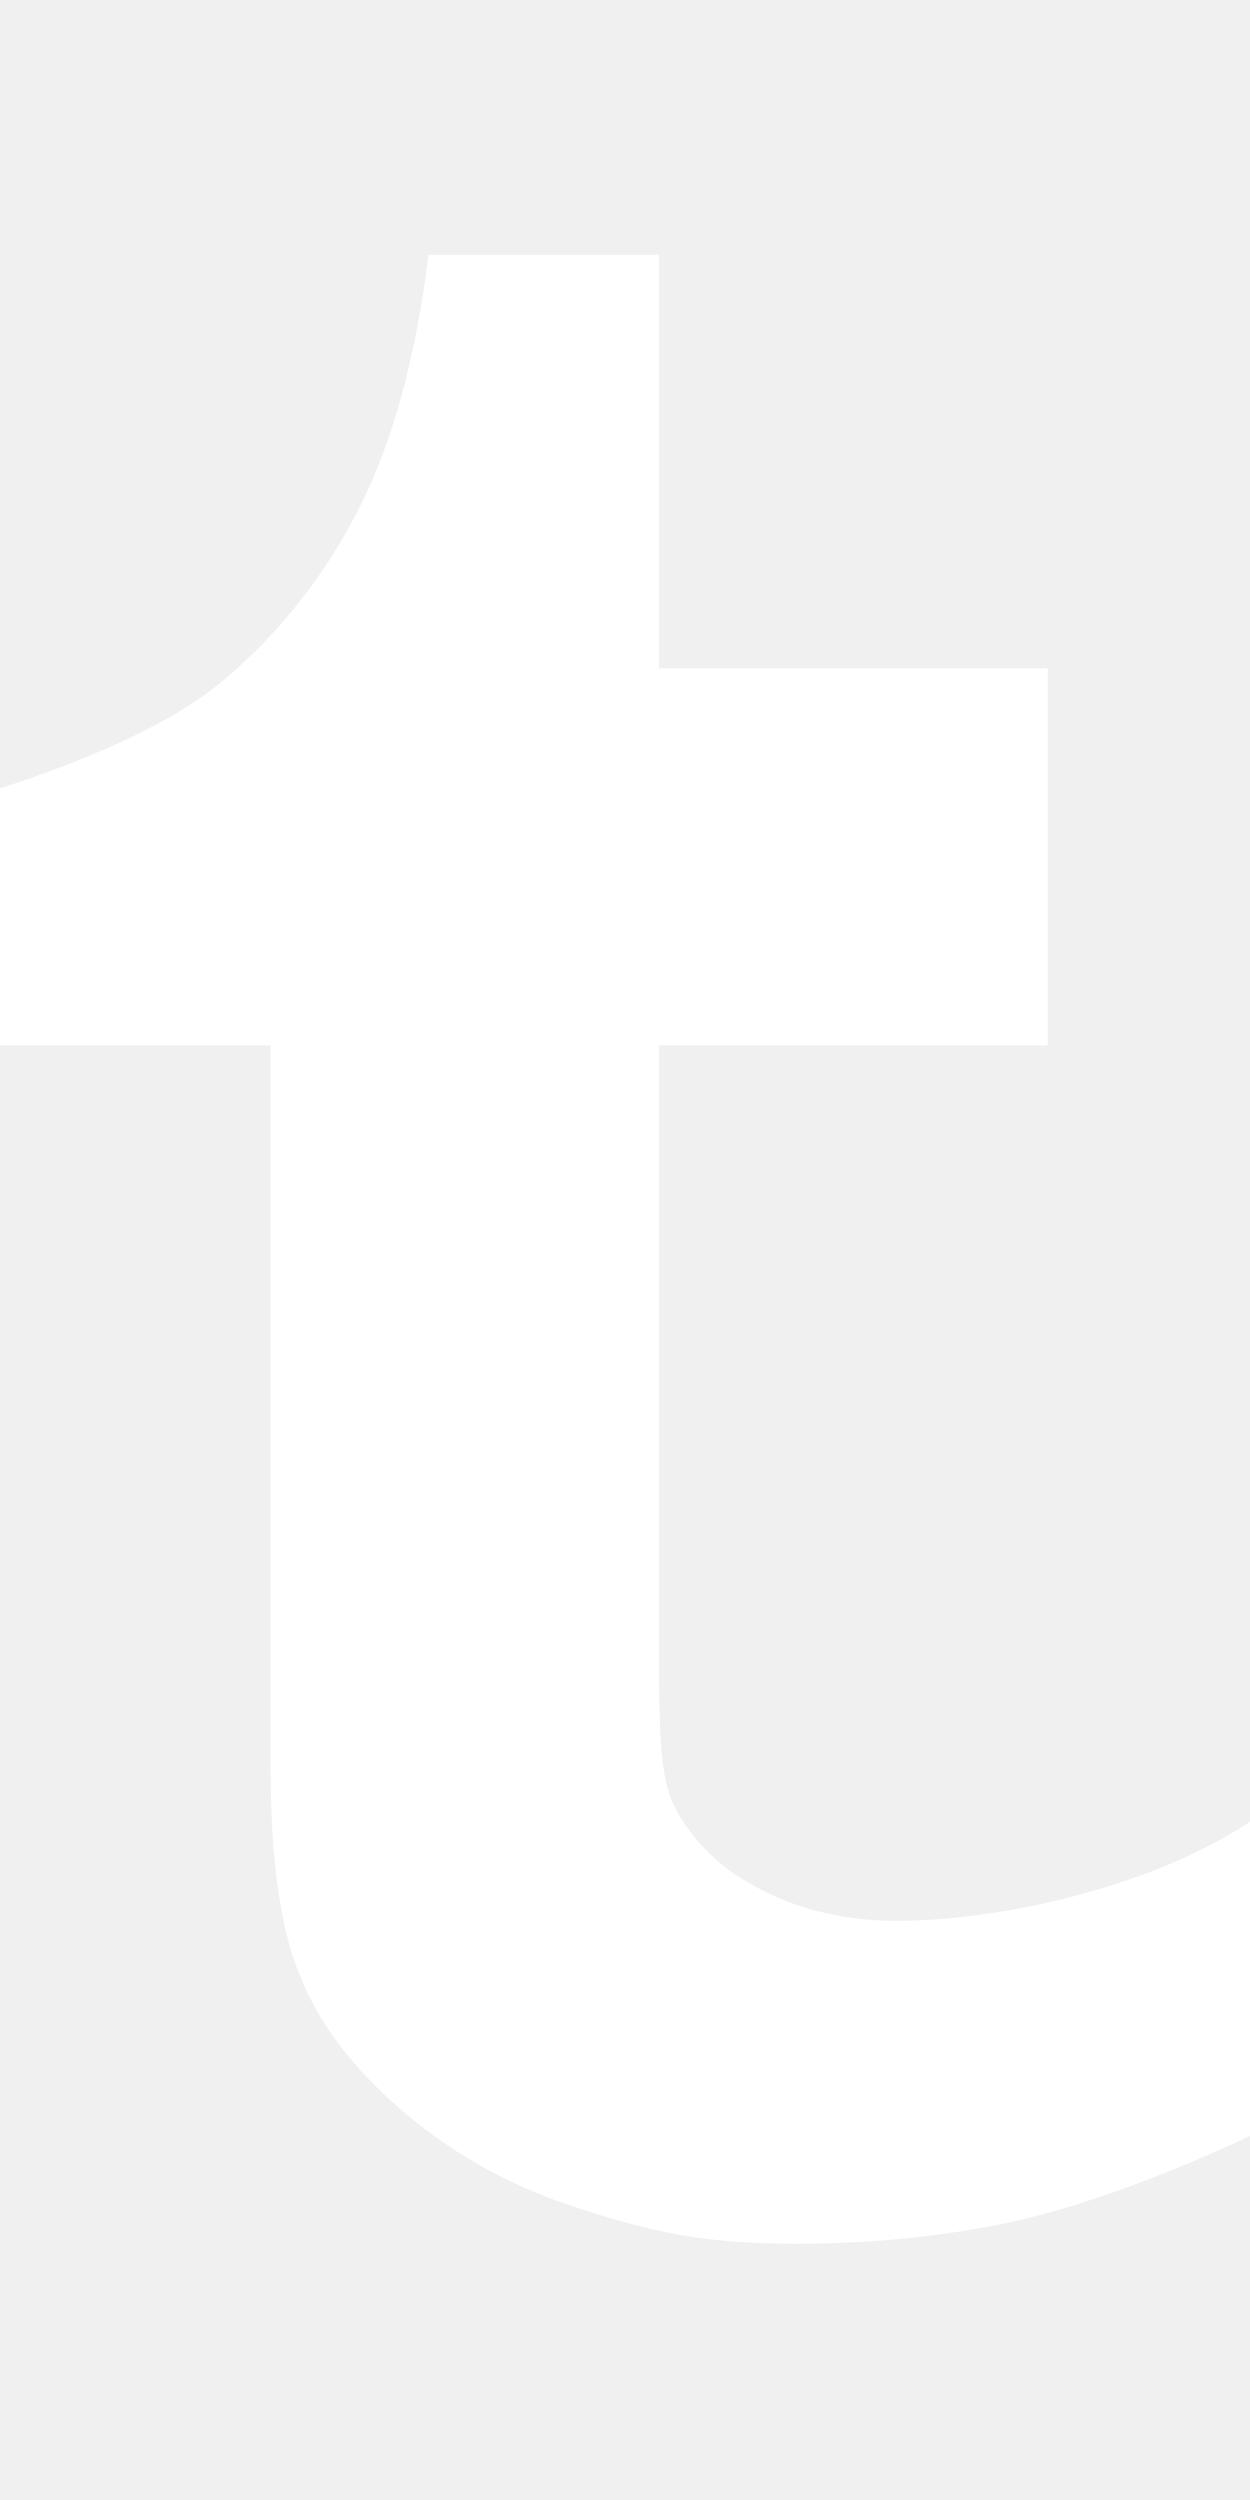
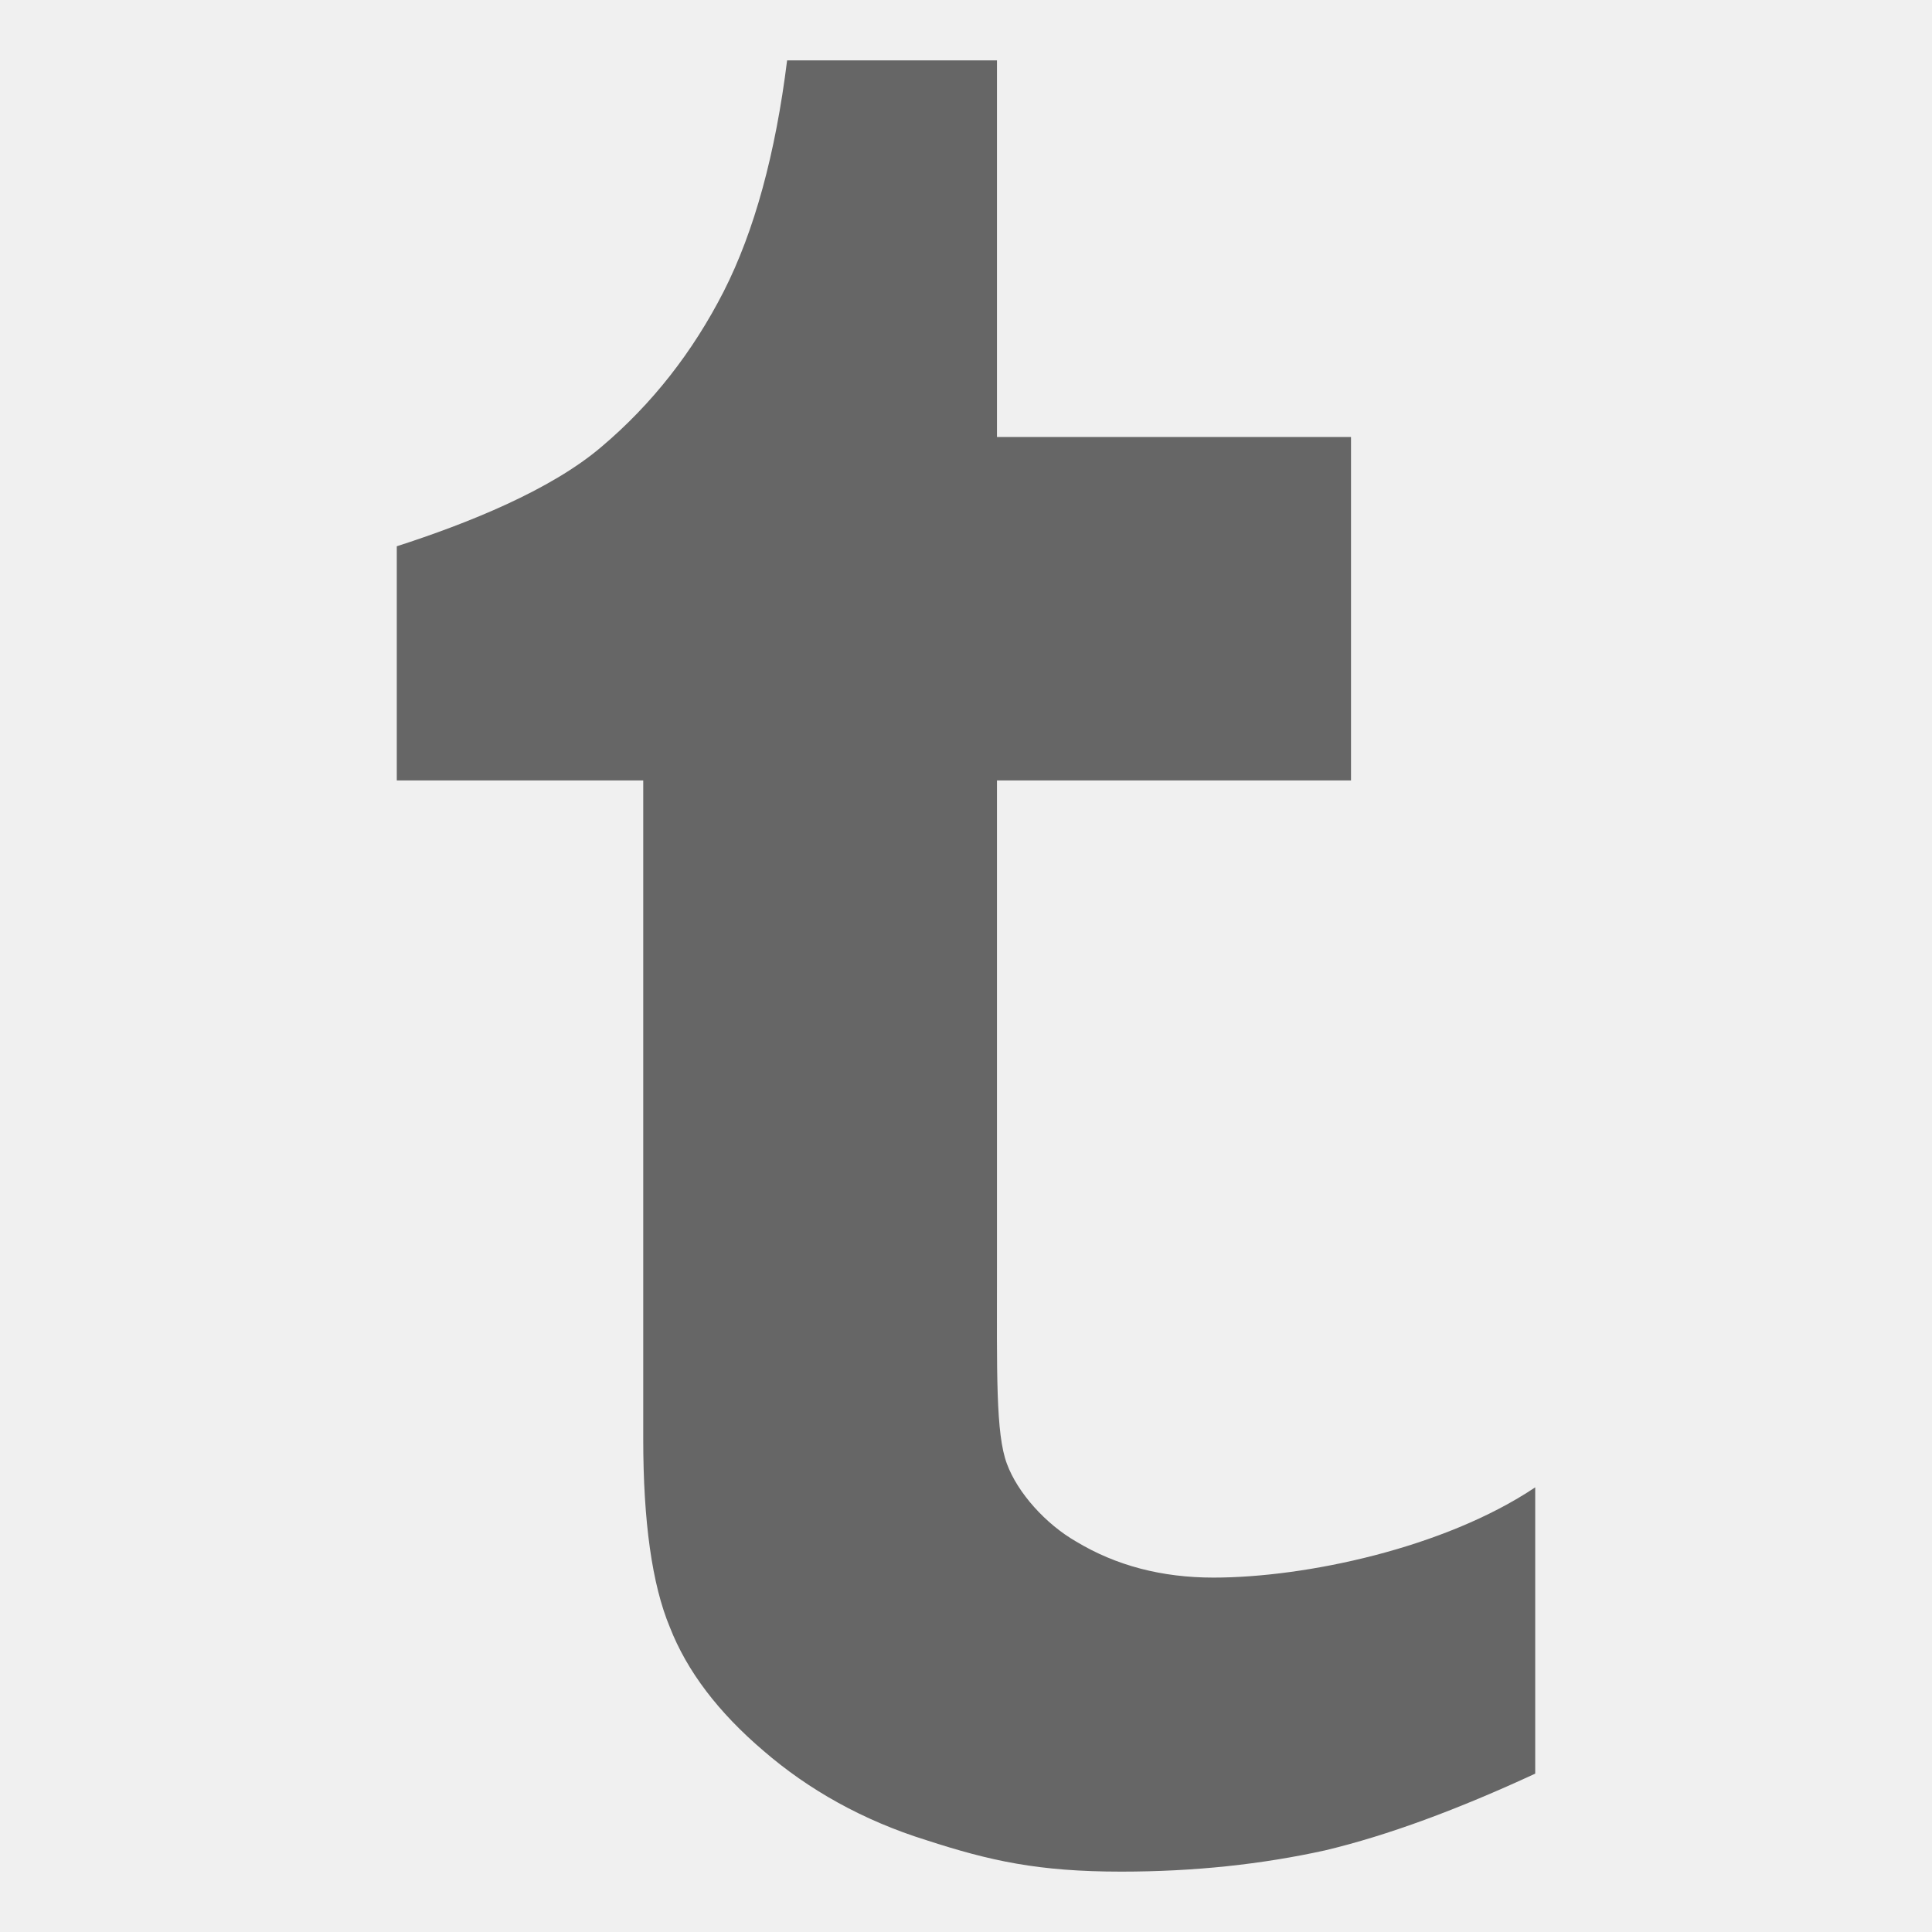
- <svg xmlns="http://www.w3.org/2000/svg" version="1.1" id="Layer_1" x="0px" y="0px" width="6px" height="12px" viewBox="0 0 6 12" enable-background="new 0 0 6 12" xml:space="preserve">
-   <path fill="#FFFFFF" d="M3.163,1.223v1.985h1.866v1.81H3.163v2.568c0,0.555-0.007,0.875,0.053,1.034  C3.272,8.773,3.42,8.938,3.579,9.029c0.212,0.128,0.453,0.191,0.726,0.191c0.482,0,1.217-0.156,1.695-0.476v1.509  c-0.407,0.189-0.777,0.326-1.107,0.404c-0.332,0.074-0.688,0.113-1.074,0.113c-0.438,0-0.692-0.057-1.028-0.166  c-0.335-0.105-0.622-0.267-0.858-0.471c-0.238-0.203-0.403-0.42-0.494-0.652c-0.094-0.225-0.14-0.557-0.14-0.993V5.018H0V3.784  C0.375,3.663,0.812,3.488,1.079,3.26c0.267-0.226,0.481-0.5,0.644-0.819c0.162-0.318,0.273-0.726,0.334-1.218H3.163z" />
+ <svg xmlns="http://www.w3.org/2000/svg" version="1.1" id="Layer_1" x="0px" y="0px" width="32px" height="32px" viewBox="0 0 32 32" enable-background="new 0 0 32 32" xml:space="preserve">
+   <path fill="#666666" d="M16.513,1v6.238h5.864v5.688h-5.864v8.07c0,1.742-0.023,2.75,0.165,3.25  c0.177,0.481,0.643,0.997,1.143,1.285c0.666,0.402,1.424,0.599,2.279,0.599c1.517,0,3.824-0.487,5.328-1.495v4.742  c-1.279,0.592-2.443,1.024-3.48,1.271C20.904,30.878,19.787,31,18.572,31c-1.375,0-2.173-0.178-3.229-0.521  c-1.053-0.328-1.955-0.838-2.696-1.479c-0.749-0.638-1.268-1.319-1.553-2.05c-0.294-0.705-0.44-1.749-0.44-3.117V12.926H6.572V9.048  C7.751,8.668,9.124,8.117,9.963,7.4c0.839-0.709,1.512-1.571,2.024-2.573c0.508-0.999,0.858-2.282,1.05-3.827H16.513z" />
</svg>
